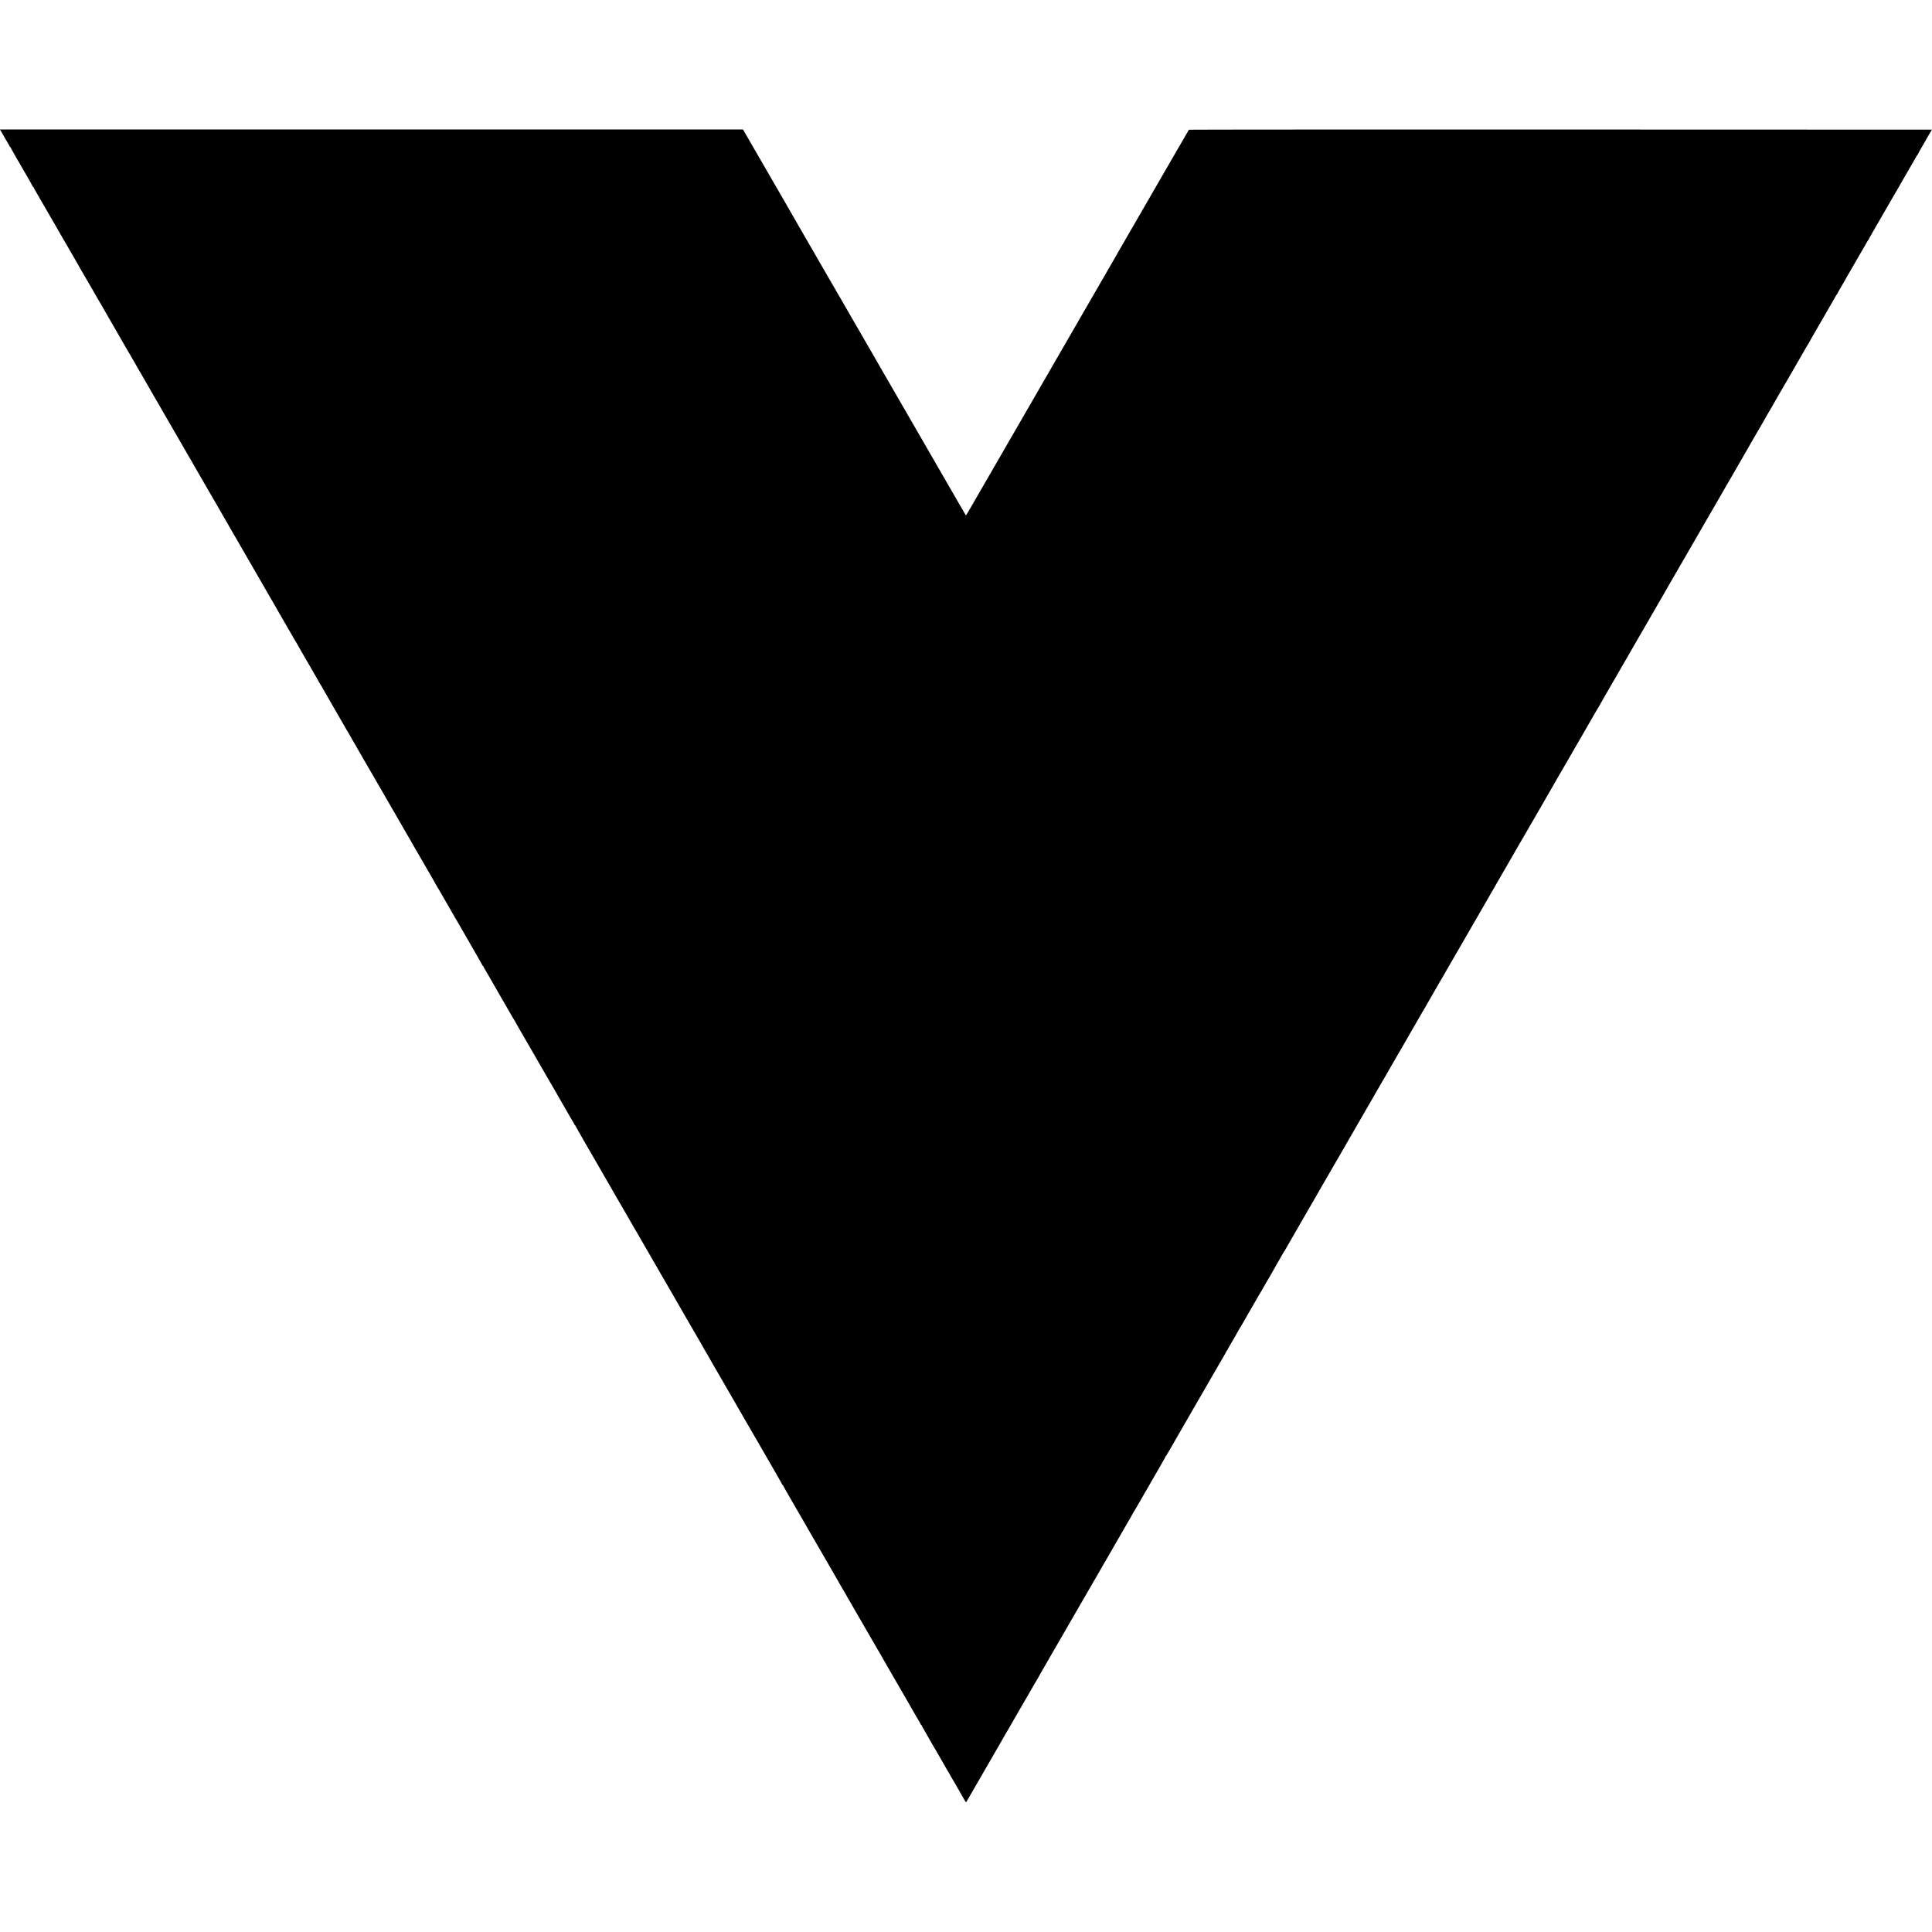
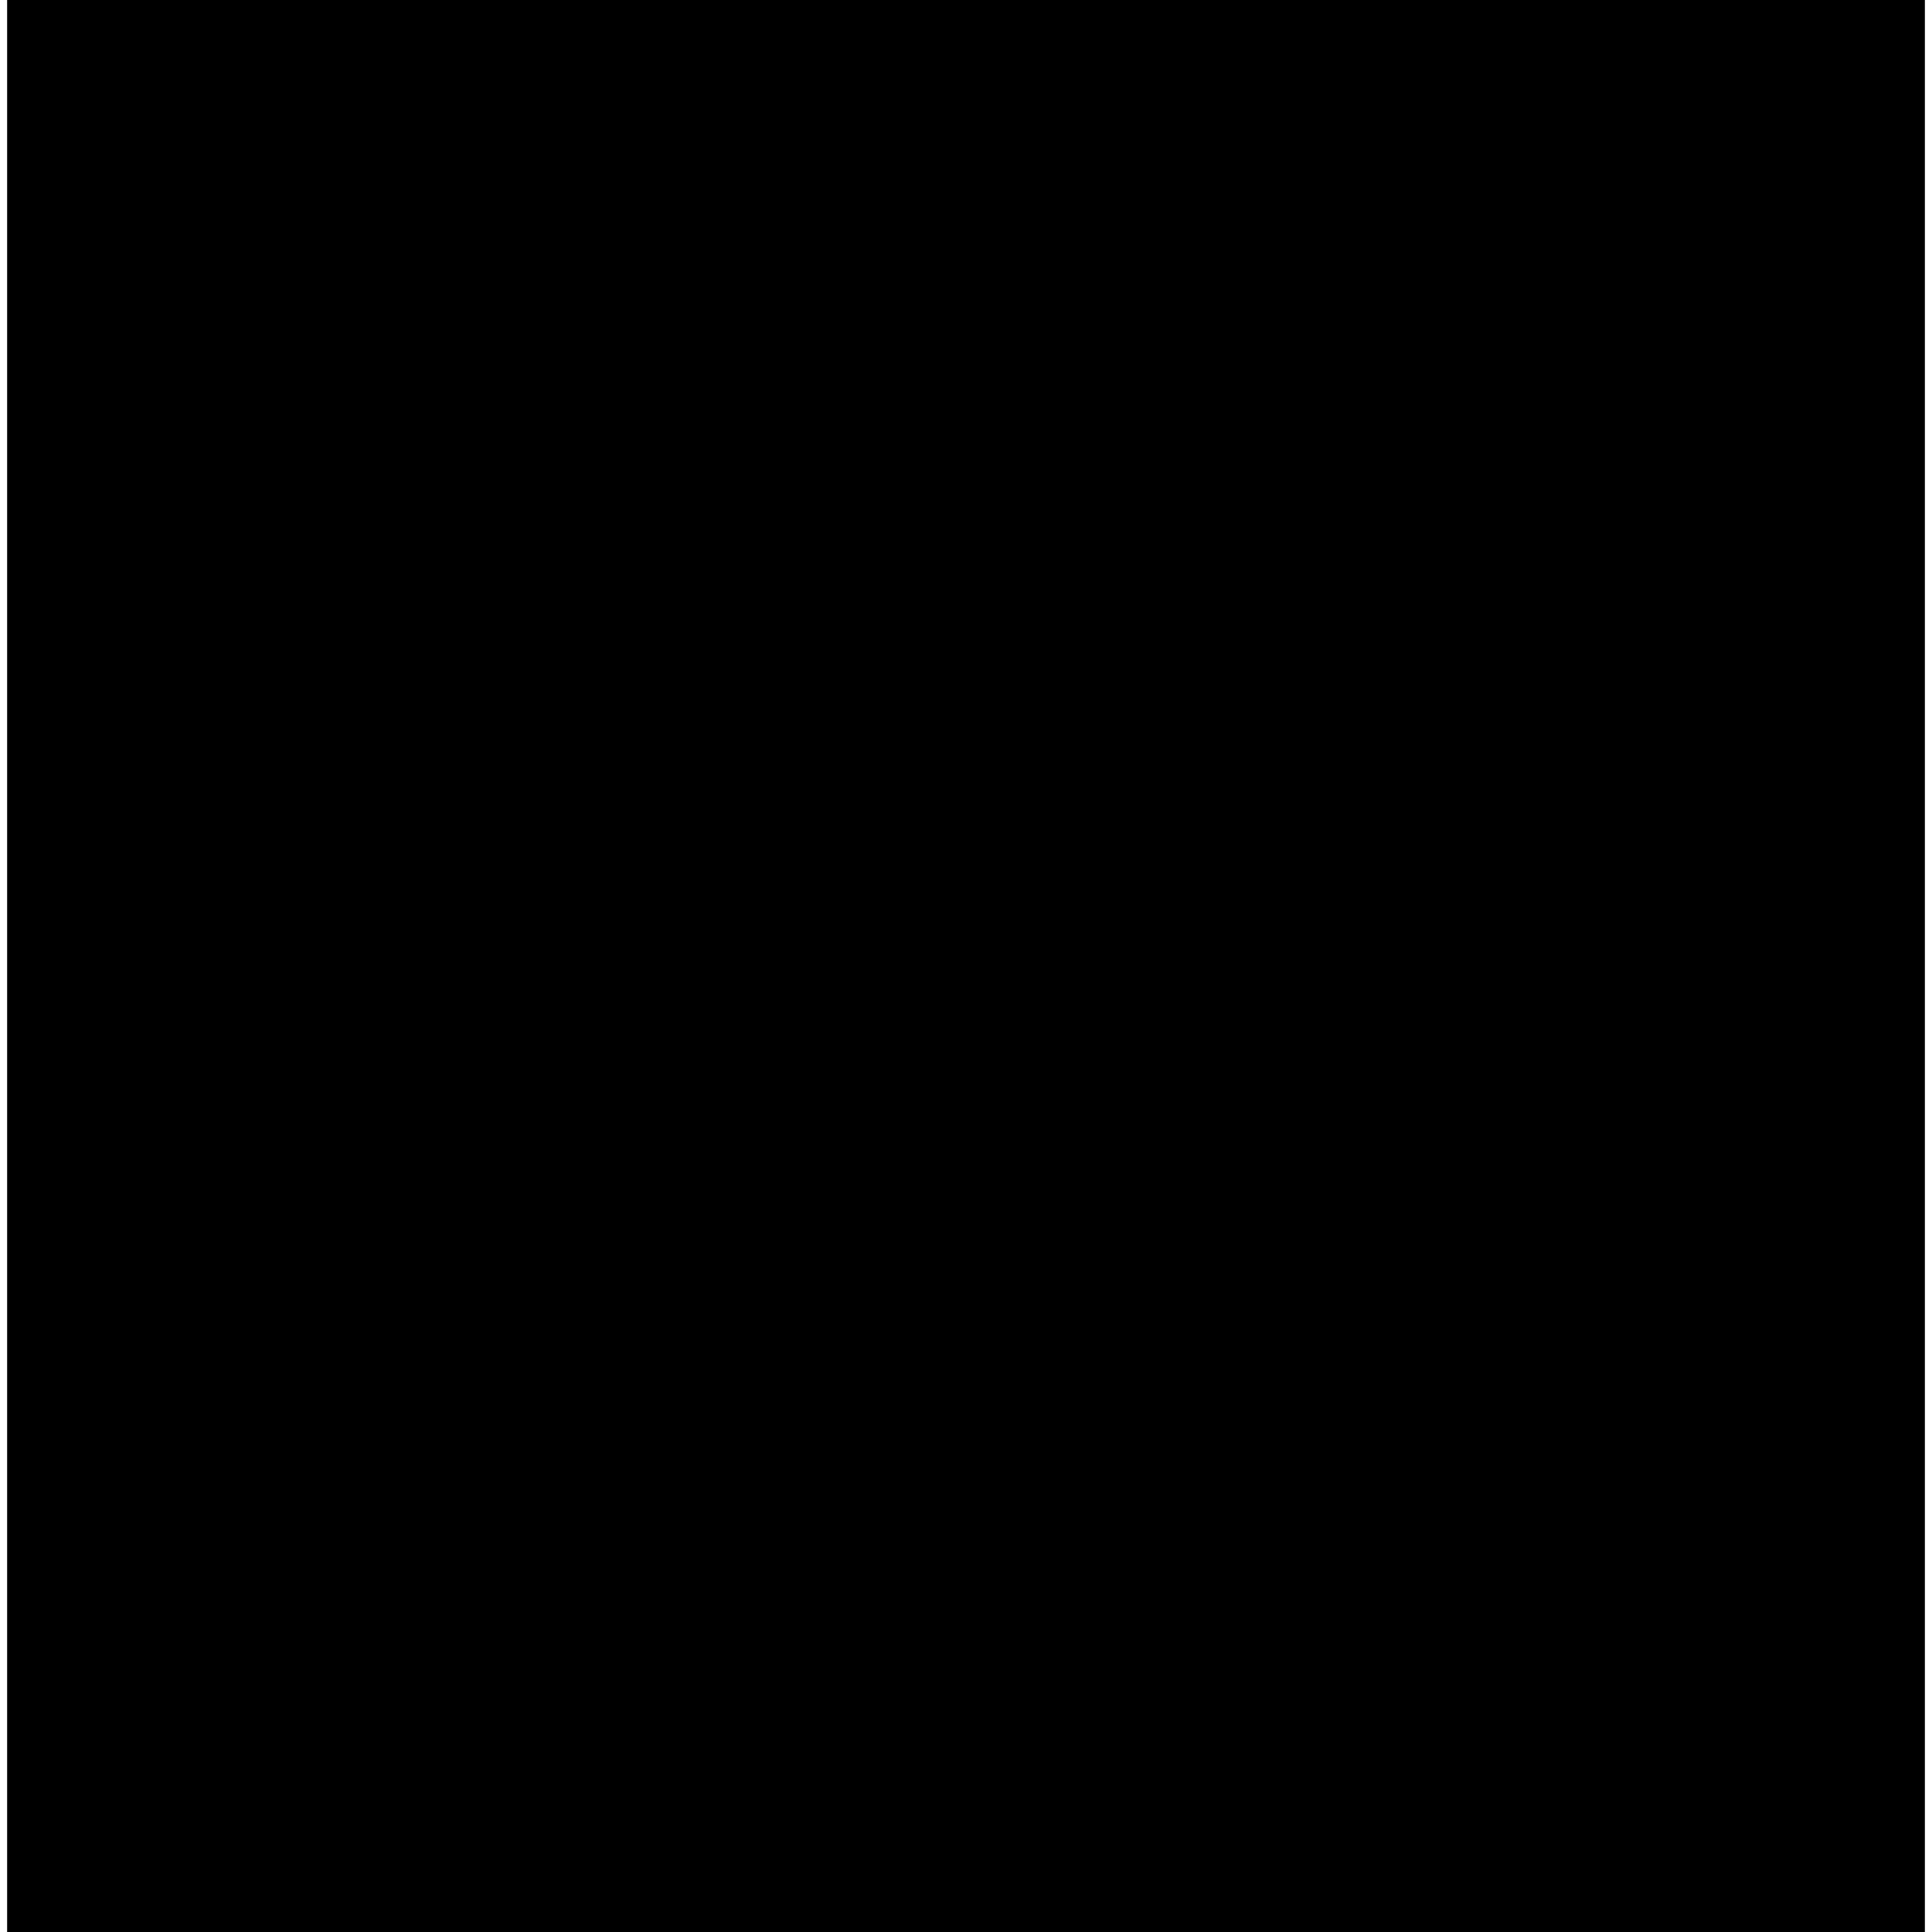
- <svg xmlns="http://www.w3.org/2000/svg" version="1.0" width="16pt" height="16pt" viewBox="0 0 16 16" preserveAspectRatio="xMidYMid meet">
-   <g transform="translate(0,16) scale(0.00032,-0.00032)" fill="#000000" stroke="none">
-     <path d="M18 46618 c45 -75 122 -207 122 -211 0 -2 25 -45 55 -95 30 -50 55 -96 55 -102 0 -5 5 -10 10 -10 6 0 10 -4 10 -9 0 -5 73 -135 161 -288 89 -153 173 -298 187 -323 14 -25 32 -57 41 -72 88 -149 187 -324 189 -335 2 -7 8 -13 13 -13 5 0 9 -4 9 -10 0 -5 46 -89 103 -187 175 -302 490 -846 507 -876 8 -16 20 -36 25 -45 28 -46 290 -498 339 -585 13 -23 74 -129 136 -236 61 -107 123 -215 137 -240 14 -25 29 -50 33 -56 5 -5 23 -37 40 -70 18 -33 38 -67 44 -75 11 -16 21 -33 63 -109 14 -25 29 -50 33 -56 4 -5 21 -35 38 -65 55 -100 261 -455 269 -465 4 -5 14 -21 20 -35 15 -29 41 -75 103 -180 24 -41 52 -88 60 -105 9 -16 57 -100 107 -185 112 -193 362 -626 380 -660 8 -14 23 -38 33 -55 11 -16 23 -37 27 -45 4 -8 26 -46 48 -85 23 -38 53 -90 67 -115 46 -81 64 -113 178 -310 62 -107 121 -210 132 -227 37 -67 56 -99 85 -148 16 -27 32 -57 36 -65 4 -8 15 -27 25 -42 9 -15 53 -89 96 -165 44 -76 177 -307 296 -513 120 -206 268 -463 330 -570 131 -227 117 -203 200 -348 36 -62 73 -125 82 -140 10 -15 21 -34 25 -42 4 -8 20 -37 36 -65 17 -27 38 -65 48 -82 49 -85 64 -111 87 -153 13 -25 28 -49 32 -55 4 -5 78 -134 165 -285 87 -151 166 -288 176 -305 10 -16 26 -43 35 -59 9 -17 125 -217 257 -445 132 -229 253 -441 270 -471 17 -30 45 -79 64 -108 18 -29 33 -54 33 -57 0 -2 20 -37 44 -77 24 -40 123 -212 221 -383 97 -170 190 -330 205 -355 16 -25 39 -65 53 -90 13 -25 81 -144 152 -265 70 -121 137 -238 150 -260 12 -22 37 -65 55 -95 18 -30 43 -73 55 -95 12 -22 48 -85 80 -140 77 -132 163 -280 190 -330 13 -22 71 -123 130 -225 59 -102 116 -199 126 -217 10 -17 29 -50 43 -72 15 -22 26 -43 26 -45 0 -2 27 -50 60 -106 33 -56 60 -103 60 -105 0 -2 55 -98 90 -155 8 -14 182 -316 239 -414 13 -22 45 -79 72 -124 27 -46 49 -86 49 -89 0 -2 14 -24 30 -48 16 -24 30 -46 30 -49 0 -5 74 -135 100 -176 5 -8 24 -42 43 -75 50 -88 58 -101 262 -455 104 -179 199 -345 213 -370 14 -25 28 -49 32 -55 4 -5 17 -26 28 -45 10 -19 62 -109 114 -200 114 -197 133 -230 170 -295 16 -27 33 -57 38 -65 17 -28 96 -165 103 -180 4 -8 16 -28 26 -45 10 -16 77 -131 148 -255 72 -124 181 -313 243 -420 62 -107 121 -209 131 -227 35 -62 323 -560 392 -678 38 -66 83 -145 100 -175 16 -30 33 -59 37 -65 4 -5 17 -27 29 -47 34 -61 56 -100 90 -156 17 -29 31 -55 31 -57 0 -2 17 -32 39 -67 21 -35 134 -229 251 -433 117 -203 235 -407 261 -451 27 -45 49 -85 49 -88 0 -4 8 -19 19 -34 15 -21 200 -341 309 -533 10 -19 33 -58 51 -87 17 -29 31 -54 31 -56 0 -2 25 -44 55 -94 30 -50 55 -95 55 -98 0 -4 6 -15 14 -23 7 -9 27 -41 43 -71 17 -30 170 -297 342 -594 171 -296 311 -542 311 -547 0 -5 5 -9 10 -9 6 0 10 -4 10 -10 0 -5 22 -47 49 -92 27 -46 58 -99 68 -118 24 -43 81 -140 93 -160 5 -8 66 -114 135 -235 69 -121 130 -227 135 -235 12 -21 259 -447 283 -490 10 -19 28 -47 38 -62 11 -14 19 -29 19 -32 0 -3 37 -69 83 -148 99 -170 305 -526 337 -583 13 -22 31 -53 41 -70 11 -16 22 -37 26 -45 7 -14 82 -146 103 -180 14 -24 181 -311 205 -355 13 -22 46 -80 75 -130 29 -49 64 -110 78 -135 14 -25 51 -88 82 -140 31 -52 59 -102 63 -110 4 -8 18 -33 31 -55 205 -353 284 -489 309 -535 17 -30 45 -78 62 -106 18 -28 36 -60 39 -72 4 -12 12 -22 17 -22 5 0 9 -4 9 -10 0 -5 109 -197 241 -427 133 -230 250 -431 259 -448 51 -90 222 -385 280 -485 37 -63 78 -135 92 -160 14 -25 67 -117 118 -205 51 -88 101 -175 111 -193 34 -58 55 -95 149 -257 51 -88 101 -173 110 -190 9 -16 76 -131 147 -255 72 -124 140 -241 151 -260 61 -108 281 -489 355 -615 38 -66 77 -133 87 -150 35 -63 91 -161 100 -175 14 -23 99 -169 128 -220 54 -97 135 -235 142 -245 4 -5 20 -32 35 -60 26 -48 238 -416 276 -480 10 -16 26 -46 37 -65 30 -53 382 -661 403 -695 10 -16 22 -37 26 -45 4 -8 26 -48 50 -88 24 -41 43 -75 43 -77 0 -2 22 -40 50 -85 27 -45 50 -84 50 -86 0 -3 38 -69 83 -147 84 -142 302 -520 340 -587 10 -19 34 -60 52 -90 18 -30 44 -75 57 -100 14 -25 45 -79 70 -120 25 -41 56 -96 70 -121 14 -25 77 -133 138 -240 62 -107 122 -210 132 -229 25 -43 310 -535 337 -581 11 -19 26 -45 34 -59 17 -32 238 -414 266 -460 11 -19 24 -41 28 -49 3 -7 75 -133 160 -278 84 -146 153 -269 153 -274 0 -5 5 -9 10 -9 6 0 10 -4 10 -10 0 -5 82 -150 181 -322 182 -314 201 -346 240 -415 12 -21 80 -139 152 -263 71 -124 141 -245 155 -270 14 -25 28 -49 32 -55 6 -8 145 -248 220 -380 37 -66 209 -362 229 -395 11 -19 24 -42 28 -49 4 -8 67 -118 140 -243 73 -125 133 -230 133 -233 0 -2 15 -28 33 -57 19 -29 47 -78 64 -108 17 -30 53 -93 79 -139 53 -90 82 -141 157 -272 82 -142 115 -199 381 -659 142 -245 268 -463 281 -485 12 -22 71 -125 132 -230 60 -104 172 -298 248 -430 76 -132 146 -253 156 -270 11 -16 22 -36 26 -44 3 -8 30 -54 60 -103 29 -49 53 -91 53 -93 0 -3 18 -34 40 -70 22 -36 40 -67 40 -69 0 -2 37 -66 81 -142 45 -77 98 -168 119 -204 20 -36 47 -81 58 -100 12 -19 27 -47 33 -62 6 -16 15 -28 20 -28 5 0 9 -4 9 -9 0 -6 63 -118 140 -251 77 -133 140 -243 140 -245 0 -2 18 -33 41 -70 22 -37 49 -83 60 -101 10 -19 29 -51 40 -71 25 -45 109 -189 126 -218 7 -11 17 -29 22 -40 6 -11 22 -38 35 -60 14 -22 37 -62 52 -90 14 -27 35 -62 45 -77 11 -14 19 -29 19 -32 0 -3 18 -35 40 -71 22 -36 40 -67 40 -69 0 -2 19 -35 42 -72 23 -38 55 -94 72 -124 26 -47 139 -244 171 -298 6 -9 21 -36 34 -60 28 -48 37 -51 51 -19 6 12 19 36 29 52 10 17 27 46 38 65 11 19 104 181 208 360 103 179 199 345 213 370 14 25 42 74 64 109 21 34 38 65 38 67 0 2 18 33 40 69 22 36 40 67 40 69 0 3 177 310 199 346 16 26 136 234 140 244 2 5 25 44 52 88 27 44 49 81 49 84 0 2 18 34 40 70 22 36 40 67 40 69 0 2 20 36 43 77 35 58 169 289 297 513 9 17 50 86 90 155 40 69 86 150 103 180 16 30 35 62 41 70 6 8 16 24 22 35 35 64 72 129 167 293 59 100 116 199 127 220 11 20 30 53 41 72 43 72 1070 1850 1121 1940 14 25 65 113 113 195 48 83 96 166 107 185 10 19 28 50 38 68 11 18 73 124 137 235 64 111 175 303 246 427 71 124 173 299 225 390 52 91 116 202 143 248 27 45 49 85 49 89 0 4 6 14 14 22 7 9 28 43 46 76 26 47 251 436 378 655 11 19 29 51 40 70 11 19 101 176 201 348 99 172 181 317 181 323 0 5 5 9 10 9 6 0 10 5 10 11 0 6 8 23 18 37 11 15 32 52 49 82 16 30 130 228 253 440 122 212 234 405 248 430 13 25 39 70 57 100 39 65 69 117 130 225 25 44 50 87 55 95 12 19 78 134 220 380 61 107 129 224 150 260 161 277 222 382 246 425 15 28 47 83 71 123 24 41 43 78 43 83 0 5 4 9 8 9 4 0 13 12 19 28 7 15 23 45 36 67 66 110 277 478 277 483 0 3 6 13 14 21 7 9 27 41 43 71 17 30 45 80 63 110 34 57 375 649 394 685 6 11 16 27 22 35 6 8 26 42 44 75 18 33 41 74 51 90 10 17 24 41 32 55 54 97 72 128 88 152 11 14 19 28 19 30 0 3 79 141 175 308 96 167 175 305 175 308 0 3 6 13 14 21 7 9 26 39 41 66 33 60 276 483 338 587 24 40 46 80 50 88 4 8 13 24 20 35 14 23 95 163 125 215 11 19 52 91 92 160 40 69 80 139 90 155 9 17 103 179 207 360 105 182 200 346 211 365 103 181 463 802 489 845 7 11 15 27 19 35 4 8 29 51 55 95 64 110 828 1433 848 1470 9 17 24 41 33 55 9 14 29 48 45 77 15 28 52 93 82 145 30 51 62 107 71 123 17 30 231 398 400 690 51 88 103 179 115 202 12 23 26 48 32 55 6 7 24 38 40 68 17 30 61 107 98 170 37 63 84 144 103 180 19 36 41 72 48 81 8 8 14 18 14 21 0 4 27 51 59 106 32 55 72 124 89 154 16 29 71 125 122 213 51 88 104 180 118 205 13 25 28 50 32 55 4 6 17 26 28 45 11 19 45 80 77 135 31 55 66 116 77 135 11 19 88 152 171 295 401 694 620 1072 650 1125 11 19 87 152 170 295 83 143 158 273 166 288 9 16 21 36 26 45 6 9 31 52 55 96 25 43 54 94 66 115 11 20 95 164 186 321 91 157 173 299 182 315 9 17 26 46 37 65 12 19 66 114 121 210 56 96 108 186 117 200 8 14 24 40 34 59 24 45 383 664 412 713 5 9 17 29 26 45 15 28 120 210 241 419 36 61 68 117 72 125 4 8 12 23 19 34 35 57 245 420 262 453 11 20 35 61 53 90 17 29 32 54 32 56 0 3 28 51 62 108 33 57 70 119 80 138 10 19 23 42 28 50 5 8 32 53 59 100 27 47 149 258 271 470 122 212 234 405 248 430 30 53 62 108 80 135 6 11 15 27 19 35 4 8 85 150 181 315 96 165 187 323 202 350 31 56 116 202 130 225 5 8 25 42 43 75 19 33 92 159 162 280 149 257 157 271 202 350 19 33 38 67 43 75 9 14 228 392 275 475 12 22 55 96 95 165 40 69 80 139 90 155 24 42 202 350 221 383 9 15 27 47 41 72 14 25 75 131 136 236 61 106 121 210 134 232 99 172 271 470 279 482 5 8 23 40 40 70 18 30 81 141 142 245 60 105 121 210 135 235 14 25 71 124 127 220 56 96 143 247 194 335 51 88 96 167 102 175 14 24 180 311 204 355 23 43 340 590 356 615 5 8 50 87 101 175 171 301 517 898 582 1008 25 43 46 81 46 83 0 2 12 23 27 47 14 23 40 67 56 97 16 30 35 62 42 70 7 8 15 22 18 30 4 8 20 38 37 65 16 28 33 57 37 65 6 12 111 196 143 250 5 8 55 95 112 193 57 98 113 195 126 215 12 20 27 46 32 57 6 11 14 27 20 35 5 8 76 130 156 270 80 140 165 287 187 325 23 39 52 90 66 115 13 25 30 52 37 61 8 8 14 18 14 21 0 4 41 77 92 165 50 87 175 302 276 478 101 176 208 360 236 408 28 49 67 117 86 152 19 35 41 70 48 77 6 6 12 15 12 19 0 7 124 224 167 291 12 21 23 40 23 42 0 2 21 40 46 83 26 43 55 92 64 109 54 95 327 568 354 614 19 30 45 75 59 100 71 128 82 145 89 148 4 2 8 8 8 13 0 5 42 82 94 172 311 538 496 858 518 897 14 25 40 70 58 100 18 30 42 71 53 90 10 19 79 139 152 265 73 127 142 246 153 265 10 19 43 76 72 125 29 50 63 108 75 130 65 116 80 140 87 143 4 2 8 8 8 12 0 8 114 212 140 250 6 8 14 24 20 35 5 11 54 97 108 190 l100 170 -9611 3 c-5286 1 -9614 -1 -9618 -5 -5 -6 -419 -719 -619 -1068 -89 -155 -267 -463 -323 -560 -38 -66 -81 -140 -95 -165 -31 -56 -263 -457 -526 -910 -110 -190 -224 -388 -254 -440 -29 -52 -61 -109 -71 -125 -23 -39 -243 -420 -268 -465 -11 -19 -204 -352 -428 -740 -224 -388 -477 -826 -563 -975 -85 -148 -185 -322 -222 -385 -37 -63 -120 -207 -185 -320 -65 -113 -177 -306 -248 -430 -72 -124 -172 -297 -222 -385 -51 -88 -142 -245 -202 -350 -131 -226 -247 -427 -408 -705 -65 -113 -249 -432 -410 -710 -160 -278 -388 -673 -506 -877 -118 -205 -216 -373 -219 -373 -3 0 -52 82 -109 183 -58 100 -144 250 -192 332 -95 164 -402 696 -647 1120 -85 149 -228 396 -317 550 -212 365 -982 1700 -1008 1745 -10 19 -43 76 -72 125 -29 50 -64 110 -77 135 -14 25 -63 110 -110 190 -47 80 -96 165 -110 190 -14 25 -99 171 -188 325 -89 154 -174 300 -188 325 -13 25 -64 113 -112 195 -48 83 -140 242 -205 355 -65 113 -183 317 -263 454 -79 137 -152 264 -163 282 -50 89 -335 583 -354 614 -12 19 -34 58 -50 85 -15 28 -129 226 -253 440 -124 215 -235 408 -247 430 -12 22 -69 121 -127 220 -58 99 -226 389 -373 645 -148 256 -324 561 -392 678 -67 117 -134 232 -147 255 -13 23 -33 59 -46 80 l-22 37 -9615 0 -9615 0 20 -32z" />
+ <svg xmlns="http://www.w3.org/2000/svg" version="1.0" width="542pt" height="542pt" viewBox="0 0 542 542" preserveAspectRatio="xMidYMid meet">
+   <g transform="translate(0,542) scale(0.1,-0.1)" fill="#000000" stroke="none">
+     <path d="M20 2710 l0 -2710 2690 0 2690 0 0 2710 0 2710 -2690 0 -2690 0 0 -2710z" />
  </g>
</svg>
